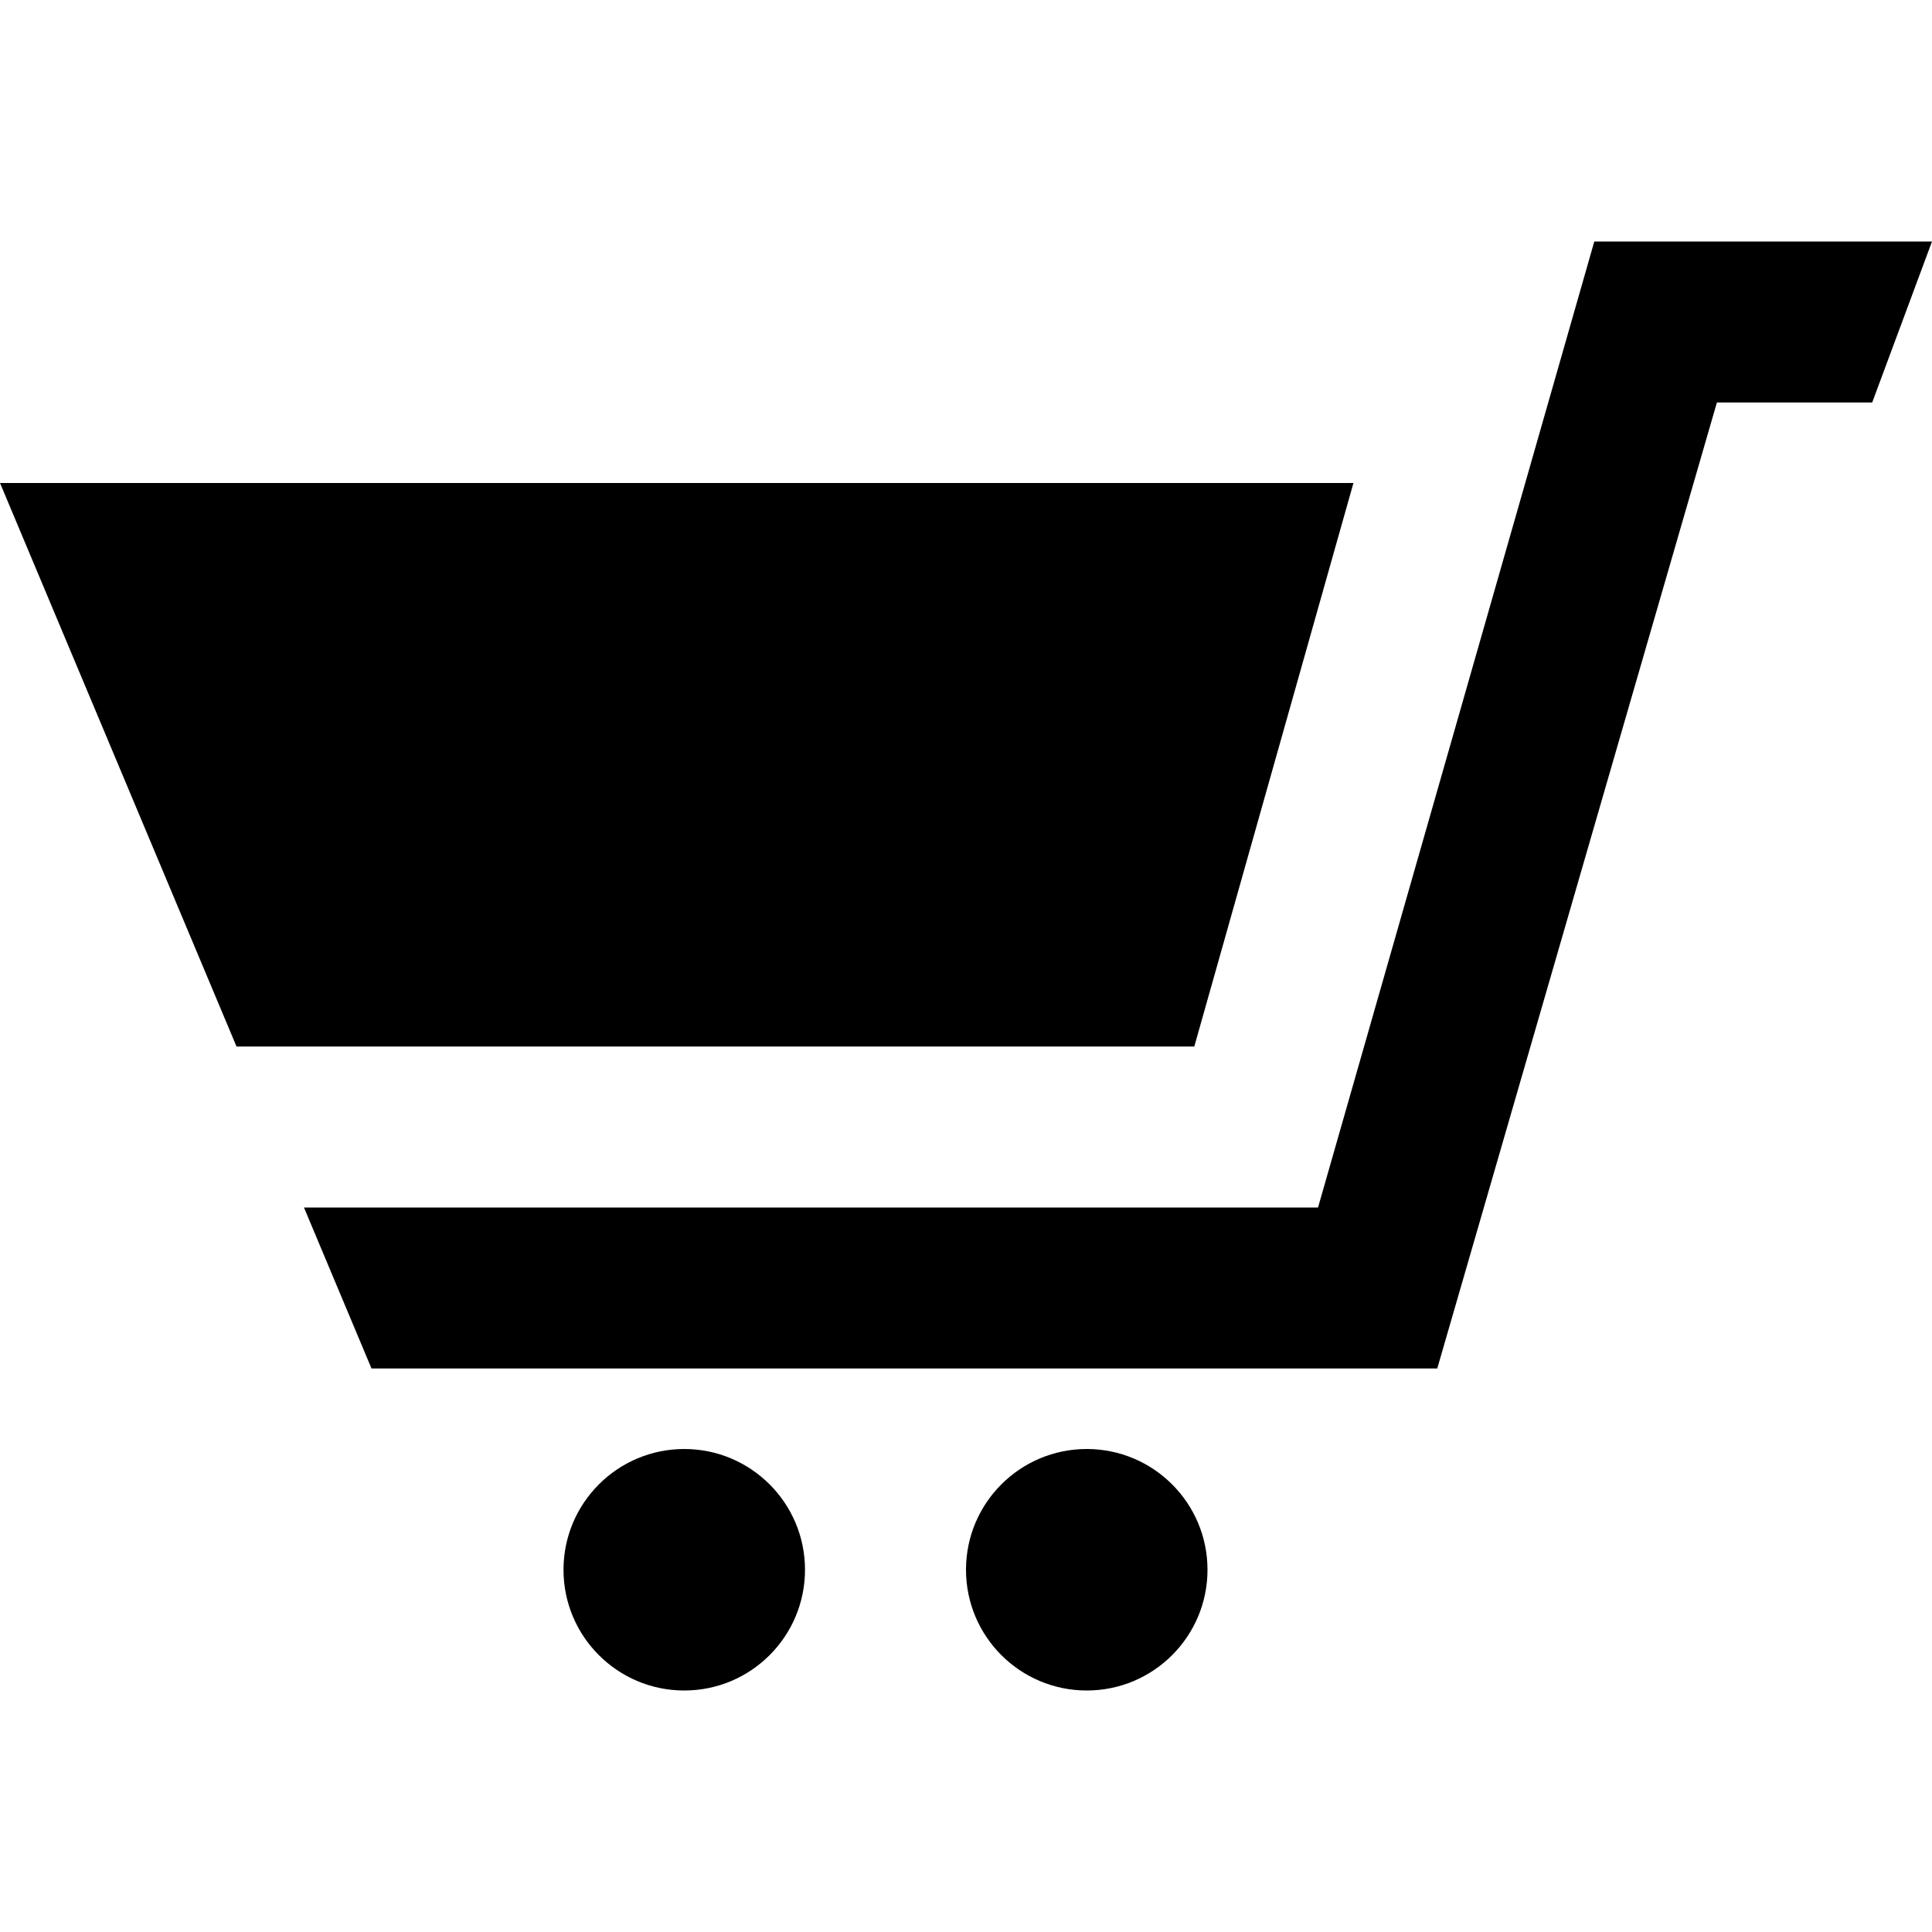
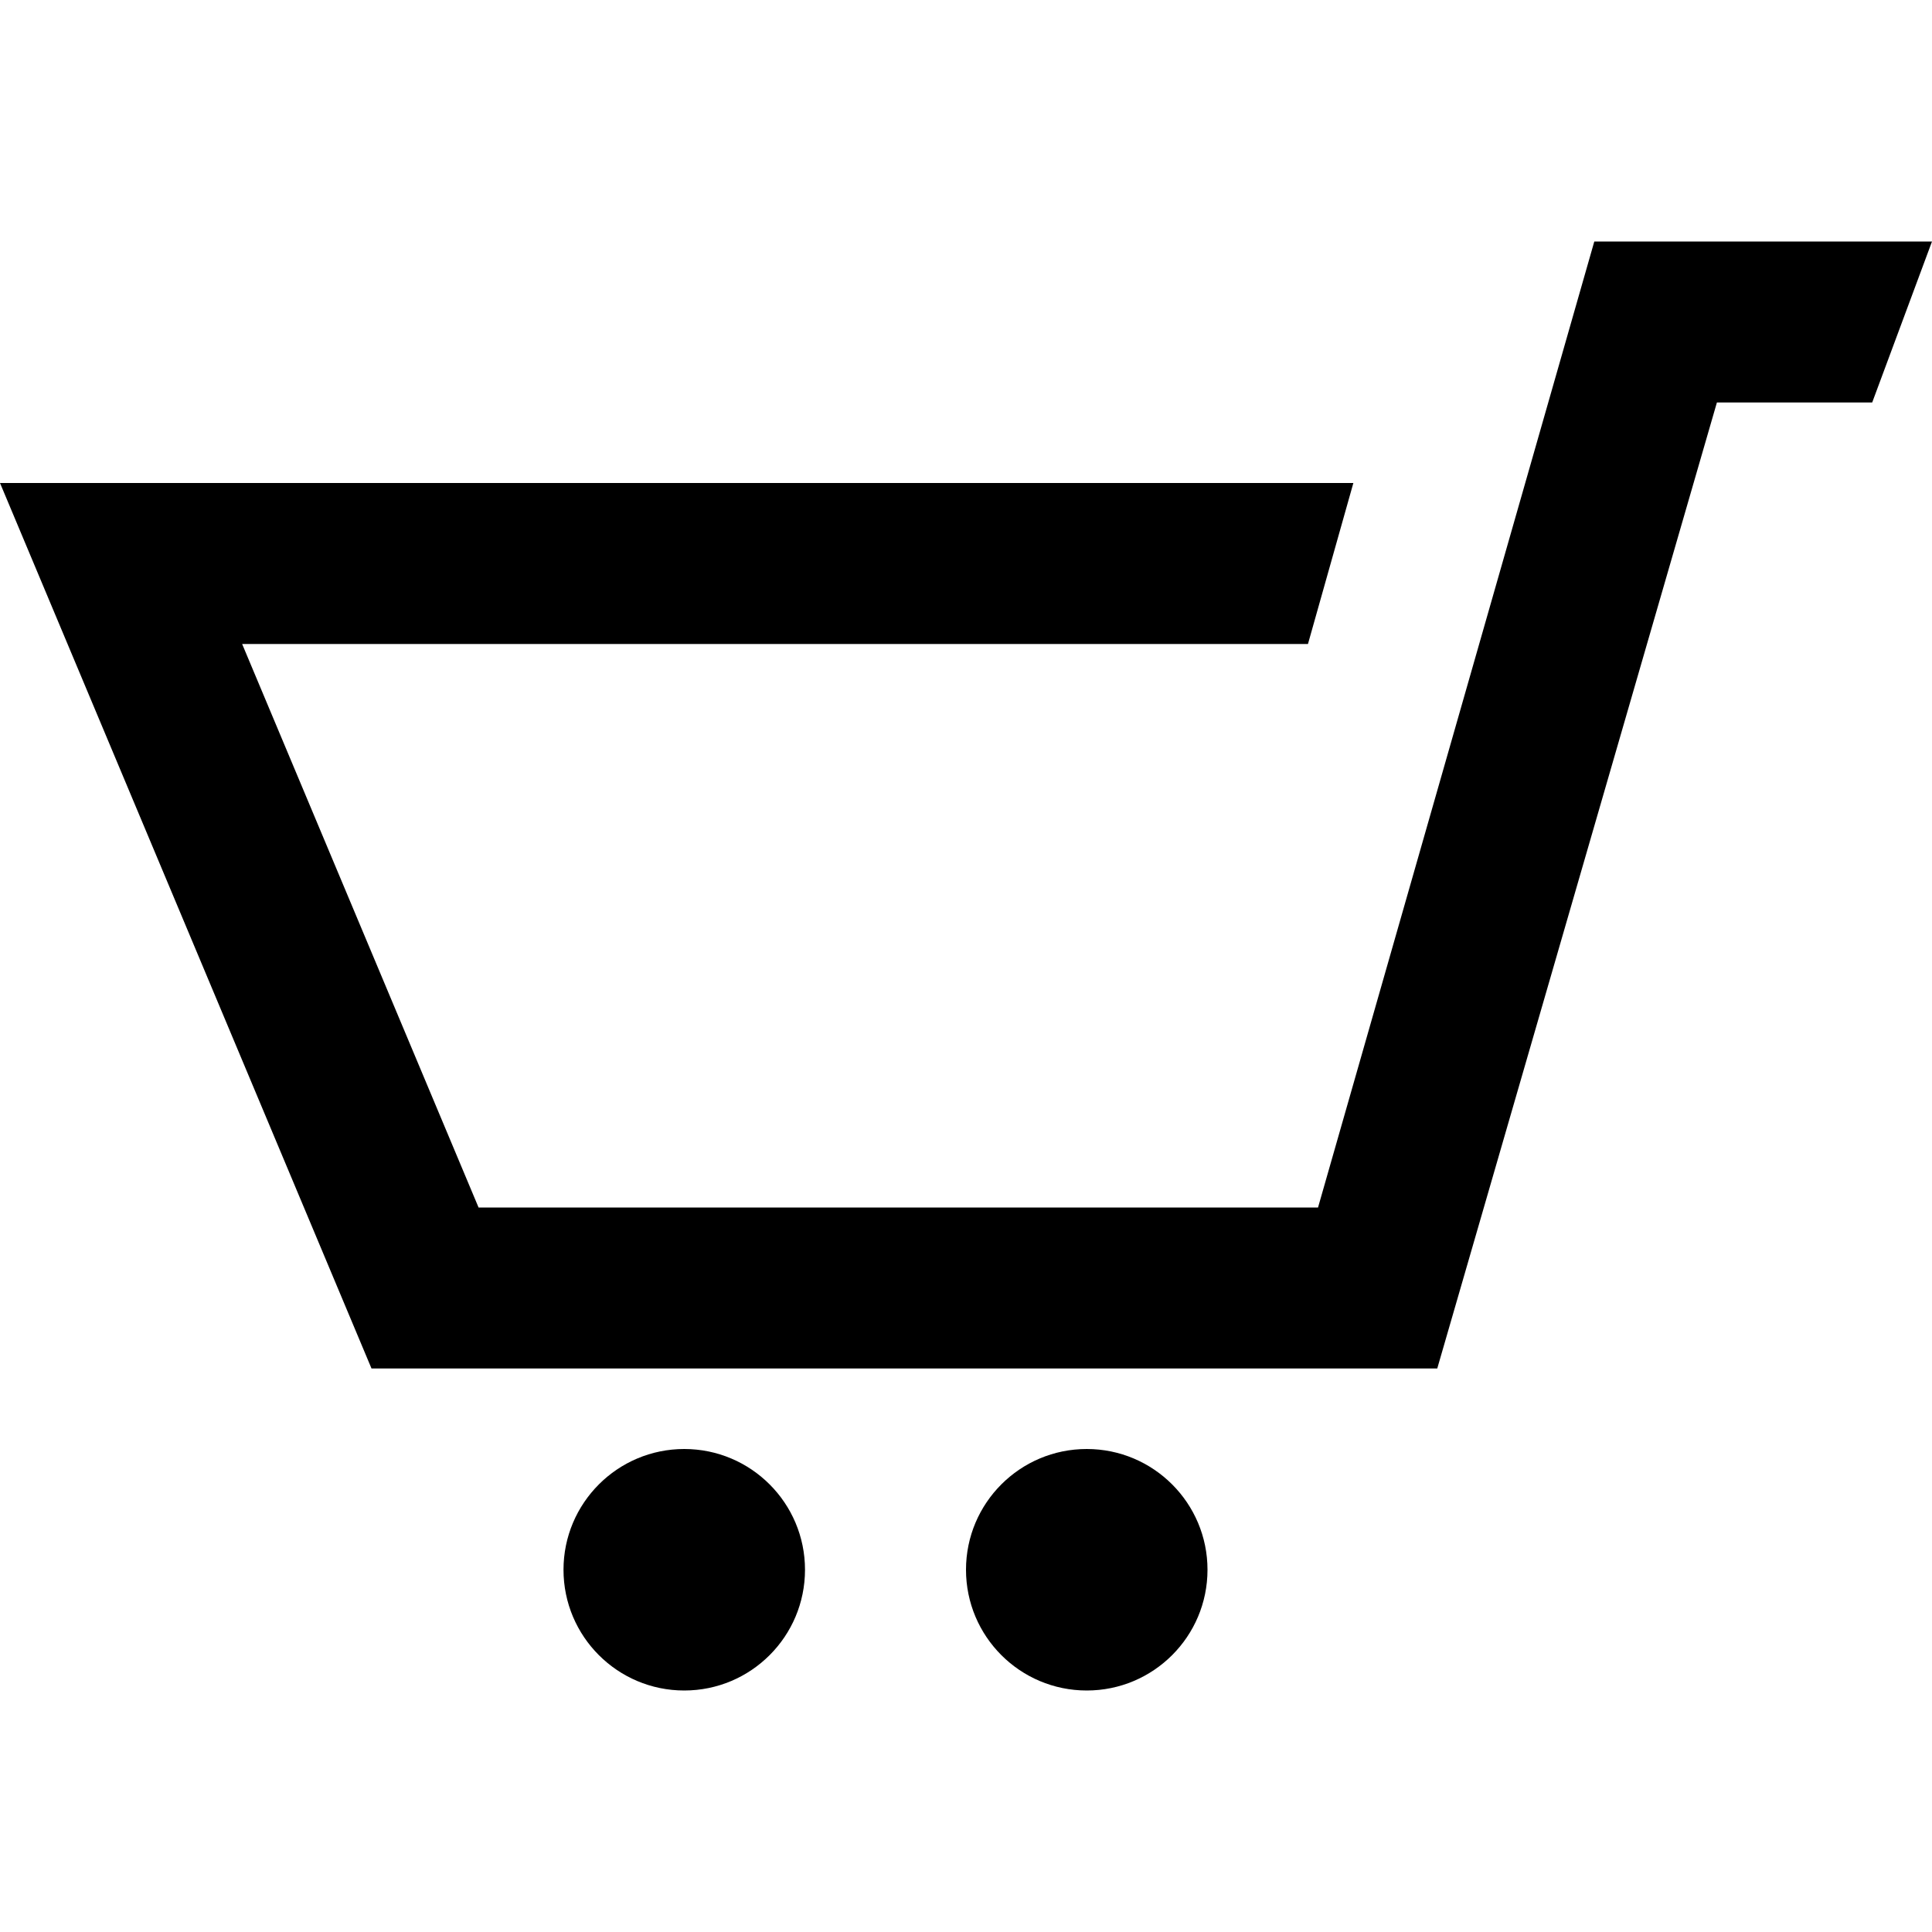
<svg xmlns="http://www.w3.org/2000/svg" width="24" height="24" viewBox="0 0 24 24">
-   <path d="M10 19.5c0 .829-.672 1.5-1.5 1.5s-1.5-.671-1.5-1.5c0-.828.672-1.5 1.5-1.5s1.5.672 1.5 1.5zm3.5-1.5c-.828 0-1.5.671-1.5 1.5s.672 1.5 1.5 1.5 1.5-.671 1.5-1.5c0-.828-.672-1.5-1.5-1.5zm1.336-5l1.977-7h-16.813l2.938 7h11.898zm4.969-10l-3.432 12h-12.597l.839 2h13.239l3.474-12h1.929l.743-2h-4.195z" />
+   <path d="M24 3l-.743 2h-1.929l-3.474 12h-13.239l-4.615-11h16.812l-.564 2h-13.24l2.937 7h10.428l3.432-12h4.195zm-15.5 15c-.828 0-1.5.672-1.5 1.5 0 .829.672 1.5 1.5 1.5s1.5-.671 1.5-1.5c0-.828-.672-1.5-1.5-1.5zm6.9-7-1.9 7c-.828 0-1.5.671-1.5 1.5s.672 1.5 1.5 1.5 1.5-.671 1.5-1.5c0-.828-.672-1.5-1.5-1.5z" />
</svg>
